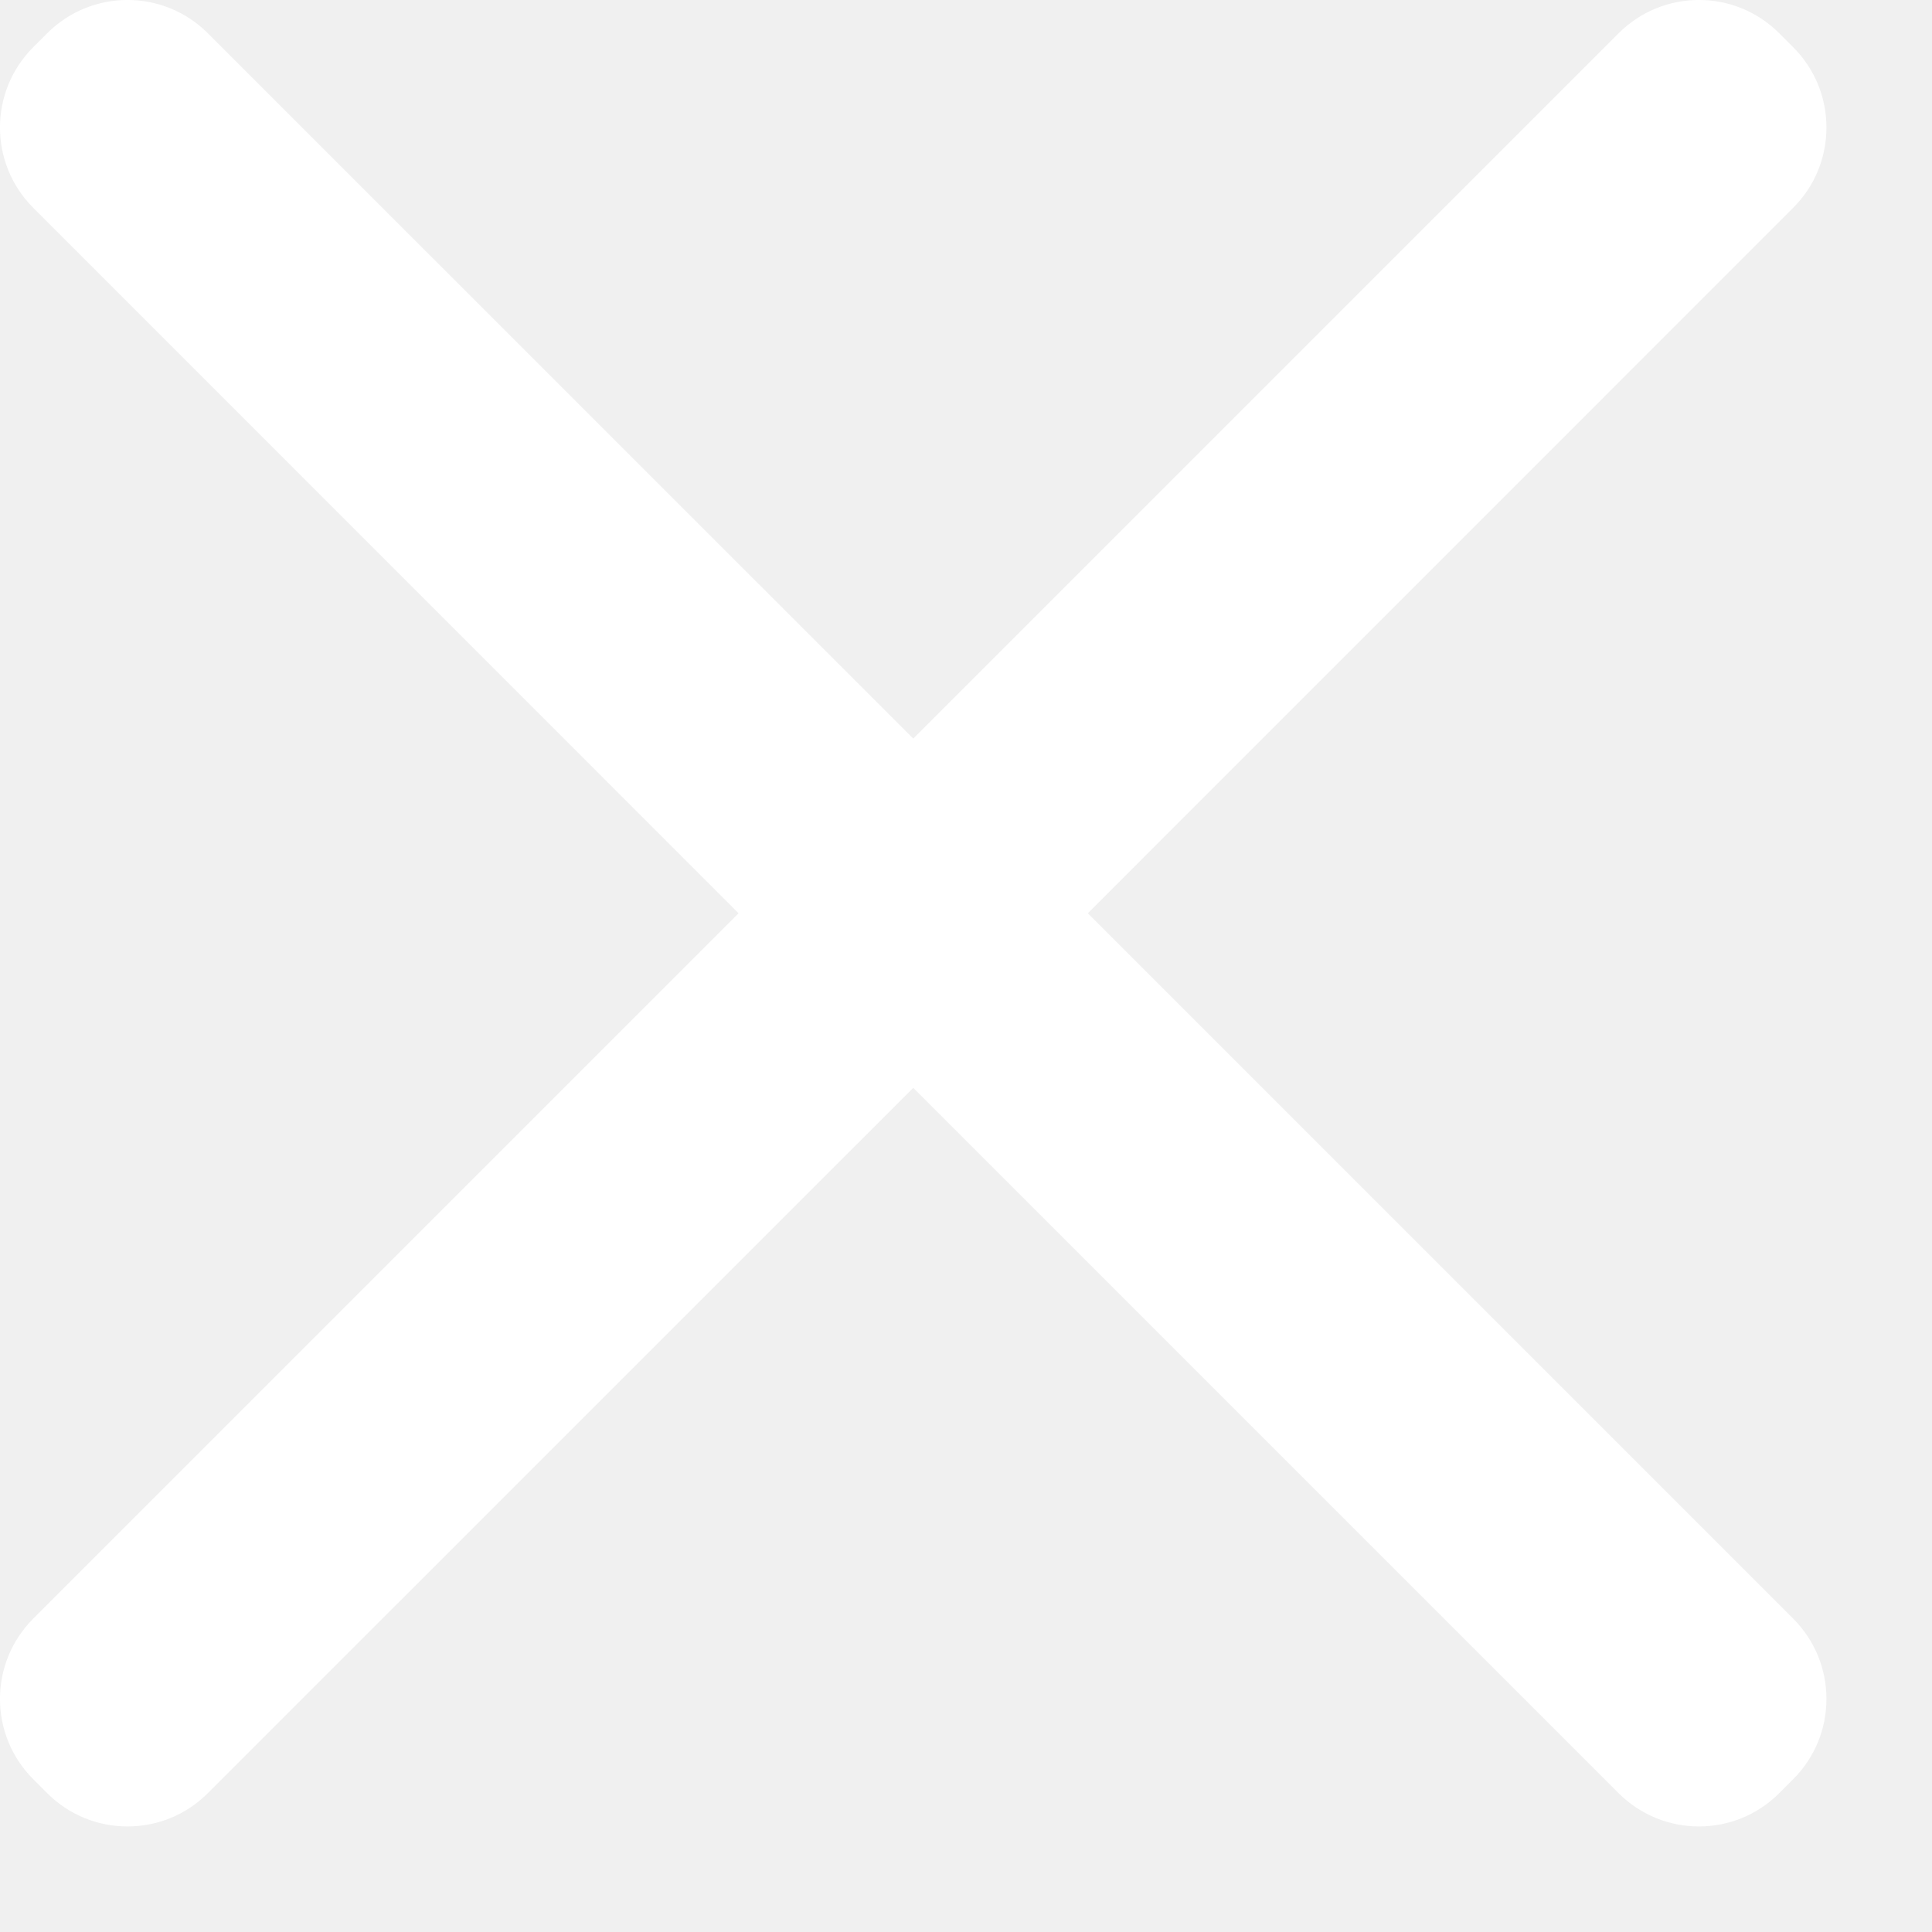
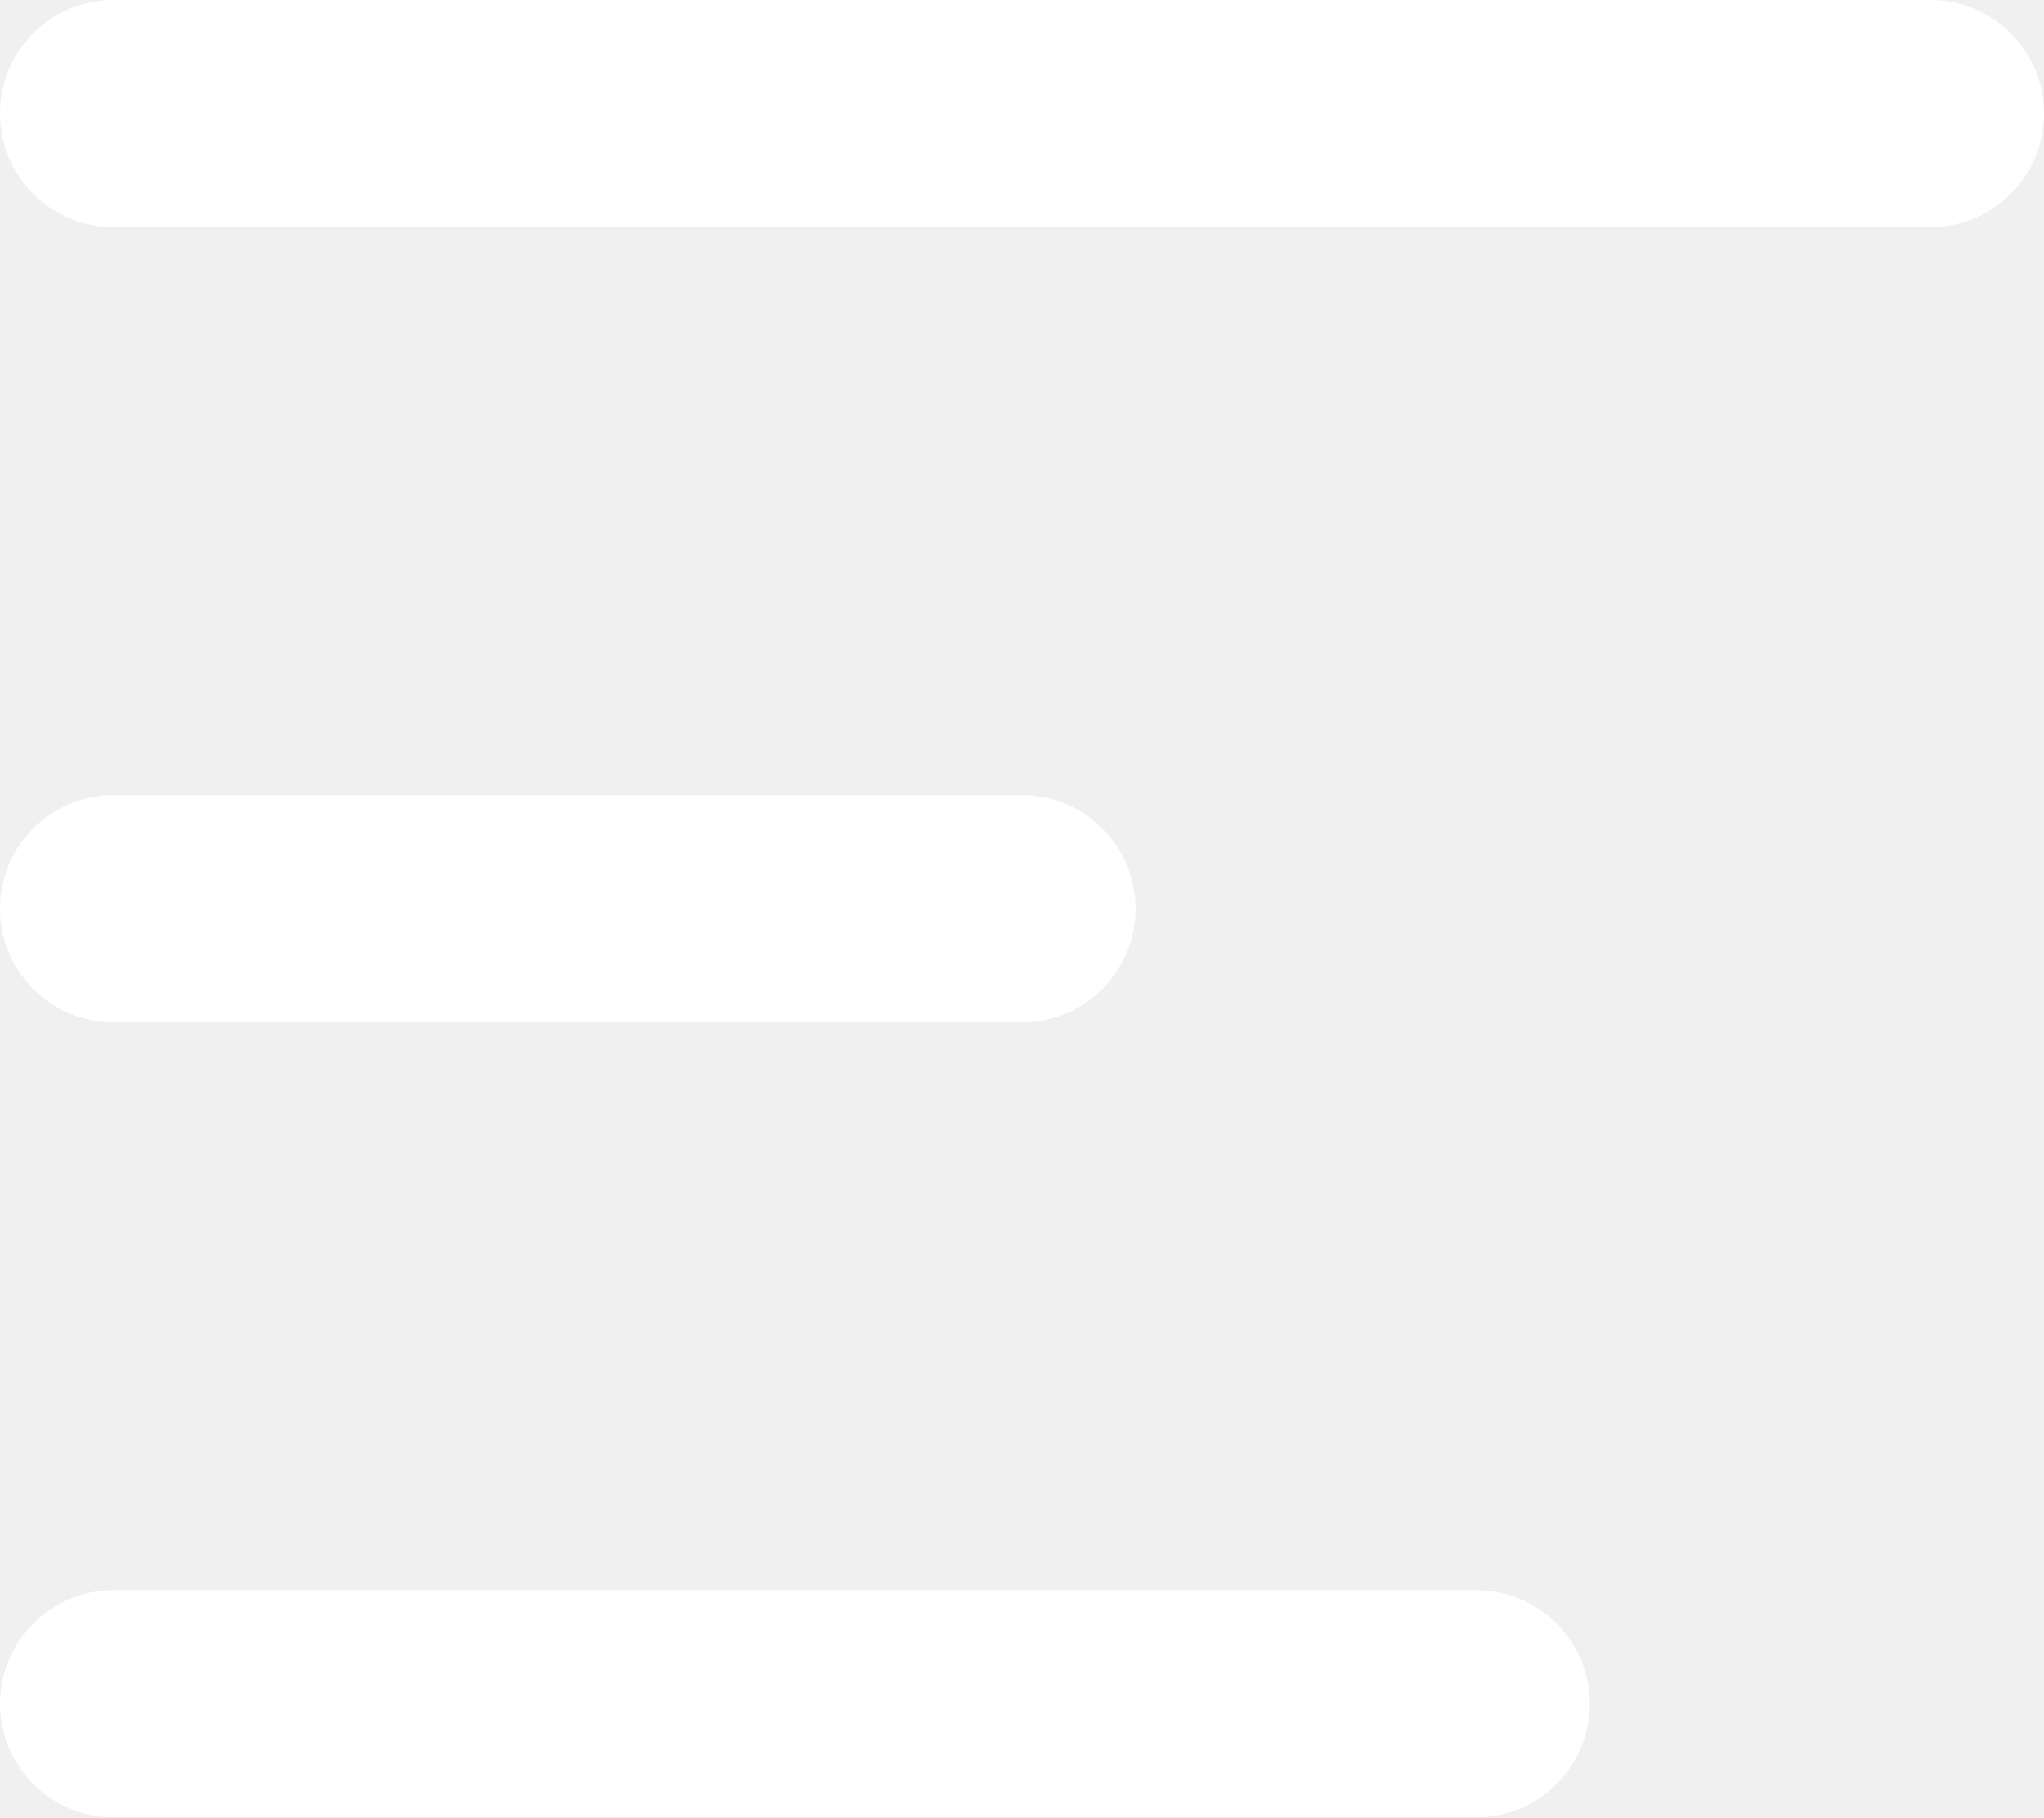
- <svg xmlns="http://www.w3.org/2000/svg" width="17" height="17" viewBox="0 0 17 17" fill="none">
-   <path fill-rule="evenodd" clip-rule="evenodd" d="M1.829 0.293C1.439 -0.098 0.805 -0.098 0.415 0.293L0.293 0.415C-0.098 0.805 -0.098 1.439 0.293 1.829L6.499 8.036L0.293 14.242C-0.098 14.633 -0.098 15.266 0.293 15.656L0.415 15.778C0.805 16.169 1.439 16.169 1.829 15.778L8.036 9.572L14.242 15.778C14.633 16.169 15.266 16.169 15.656 15.778L15.778 15.656C16.169 15.266 16.169 14.633 15.778 14.242L9.572 8.036L15.778 1.829C16.169 1.439 16.169 0.805 15.778 0.415L15.656 0.293C15.266 -0.098 14.633 -0.098 14.242 0.293L8.036 6.499L1.829 0.293Z" fill="white" />
+ <svg xmlns="http://www.w3.org/2000/svg" width="18" height="16" viewBox="0 0 18 16" fill="none">
+   <path fill-rule="evenodd" clip-rule="evenodd" d="M0 1C0 0.448 0.448 0 1 0H17C17.552 0 18 0.448 18 1C18 1.552 17.552 2 17 2H1C0.448 2 0 1.552 0 1ZM0 8C0 7.448 0.448 7 1 7H9C9.552 7 10 7.448 10 8C10 8.552 9.552 9 9 9H1C0.448 9 0 8.552 0 8ZM1 14C0.448 14 0 14.448 0 15C0 15.552 0.448 16 1 16H13C13.552 16 14 15.552 14 15C14 14.448 13.552 14 13 14H1Z" fill="white" />
</svg>
